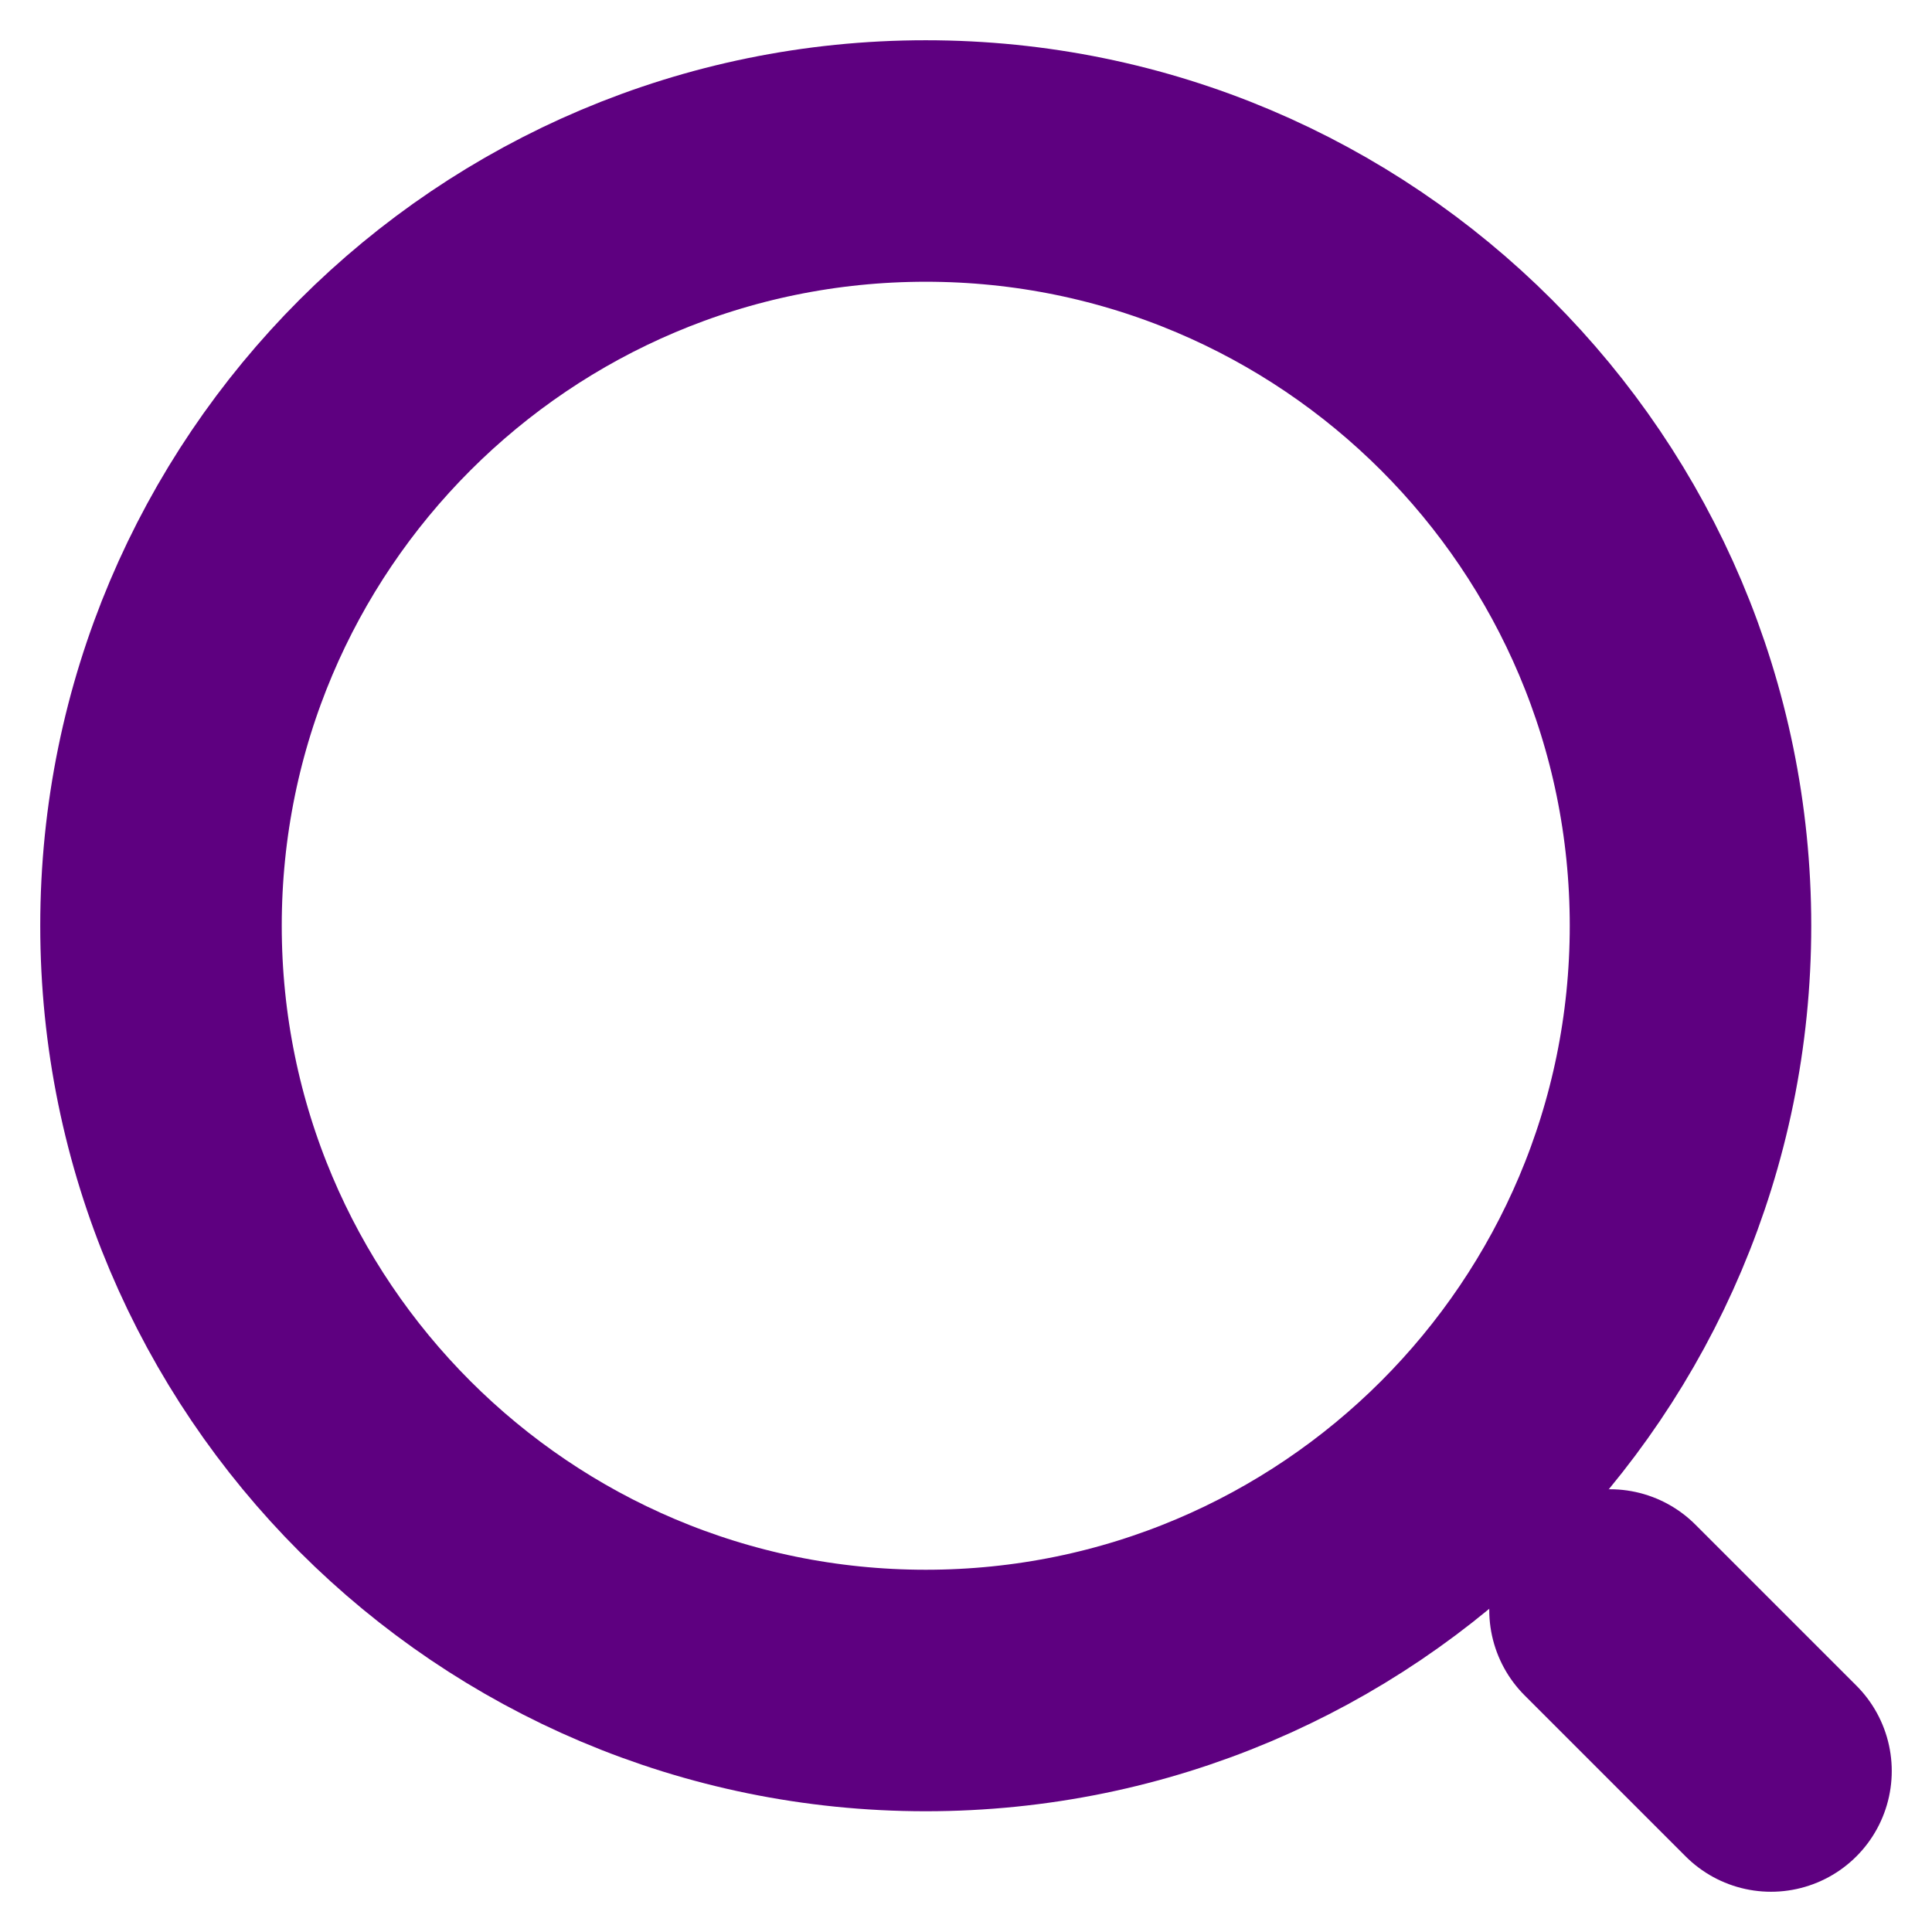
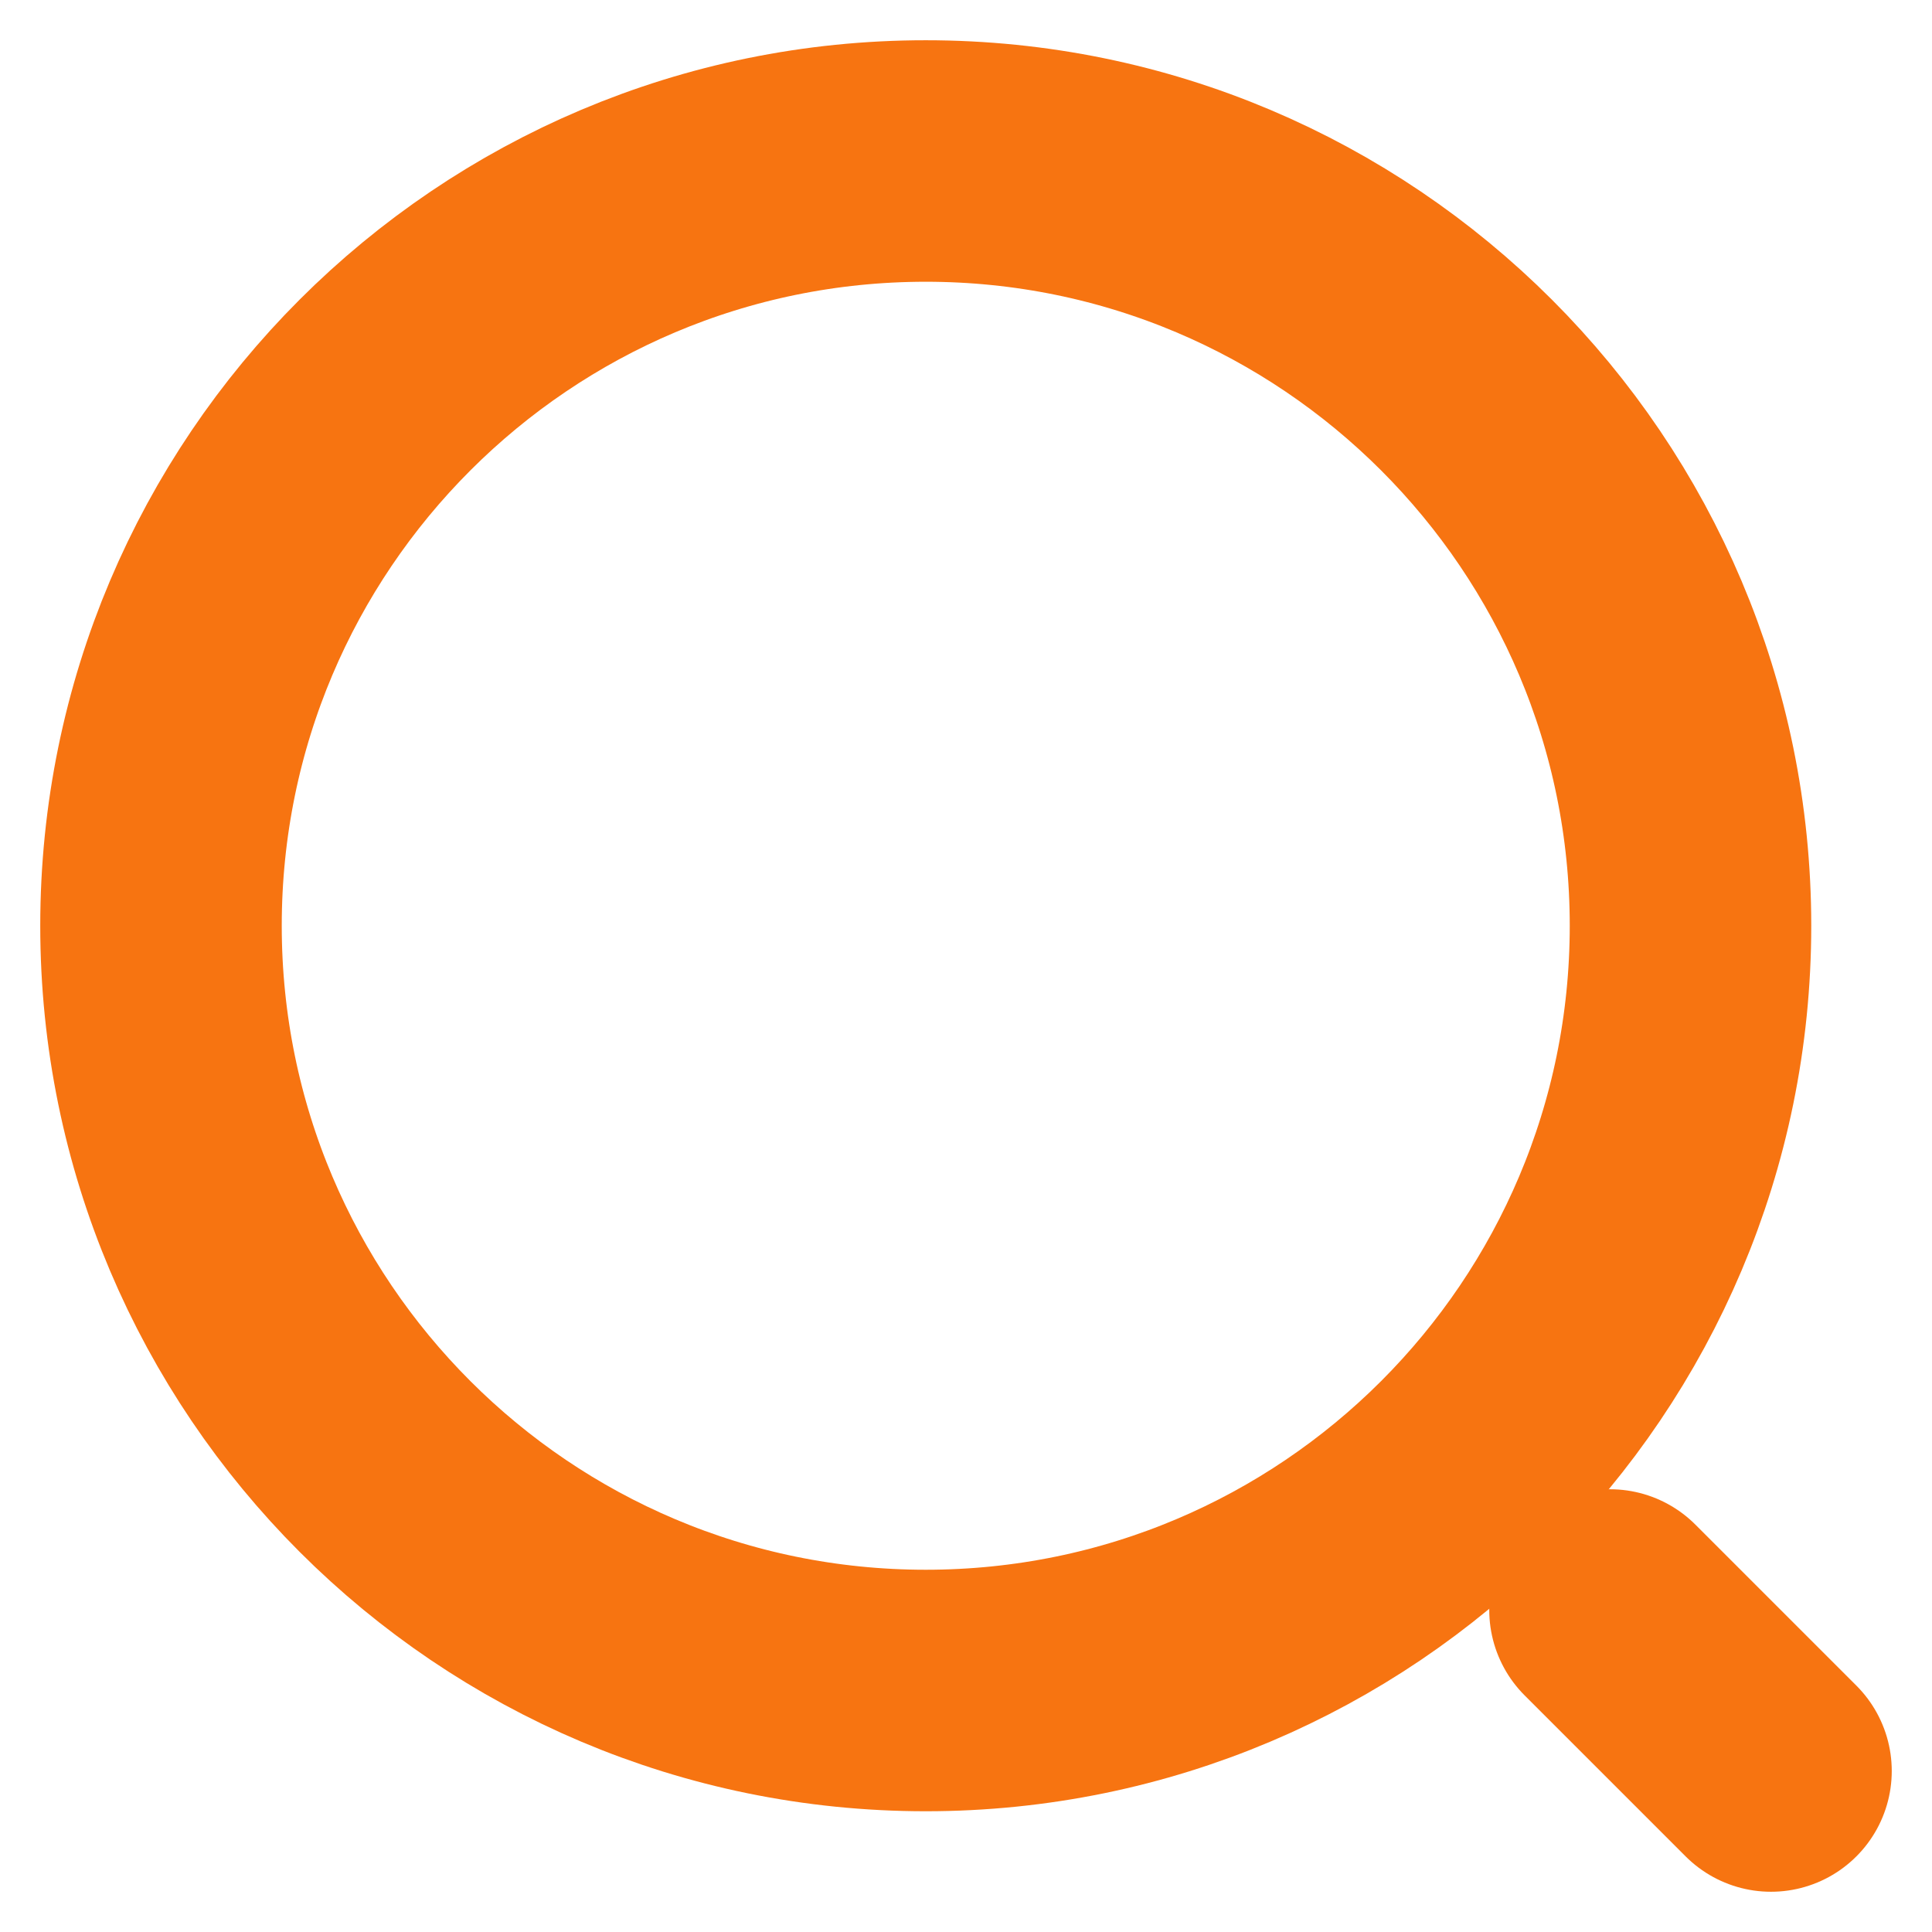
<svg xmlns="http://www.w3.org/2000/svg" width="12" height="12" viewBox="0 0 12 12" fill="none">
  <g id="vuesax/linear/search-normal">
    <g id="search-normal">
-       <path id="Vector" d="M5.75 10.5C8.373 10.5 10.5 8.373 10.5 5.75C10.5 3.127 8.373 1 5.75 1C3.127 1 1 3.127 1 5.75C1 8.373 3.127 10.5 5.75 10.5Z" stroke="#5E0080" stroke-width="1.5" stroke-linecap="round" stroke-linejoin="round" />
-       <path id="Vector_2" d="M11 11L10 10" stroke="#5E0080" stroke-width="1.5" stroke-linecap="round" stroke-linejoin="round" />
+       <path id="Vector" d="M5.75 10.5C8.373 10.5 10.5 8.373 10.5 5.75C10.5 3.127 8.373 1 5.75 1C3.127 1 1 3.127 1 5.75C1 8.373 3.127 10.5 5.75 10.5Z" stroke="#F77411" stroke-width="1.5" stroke-linecap="round" stroke-linejoin="round" />
+       <path id="Vector_2" d="M11 11L10 10" stroke="#F77411" stroke-width="1.5" stroke-linecap="round" stroke-linejoin="round" />
    </g>
  </g>
</svg>
